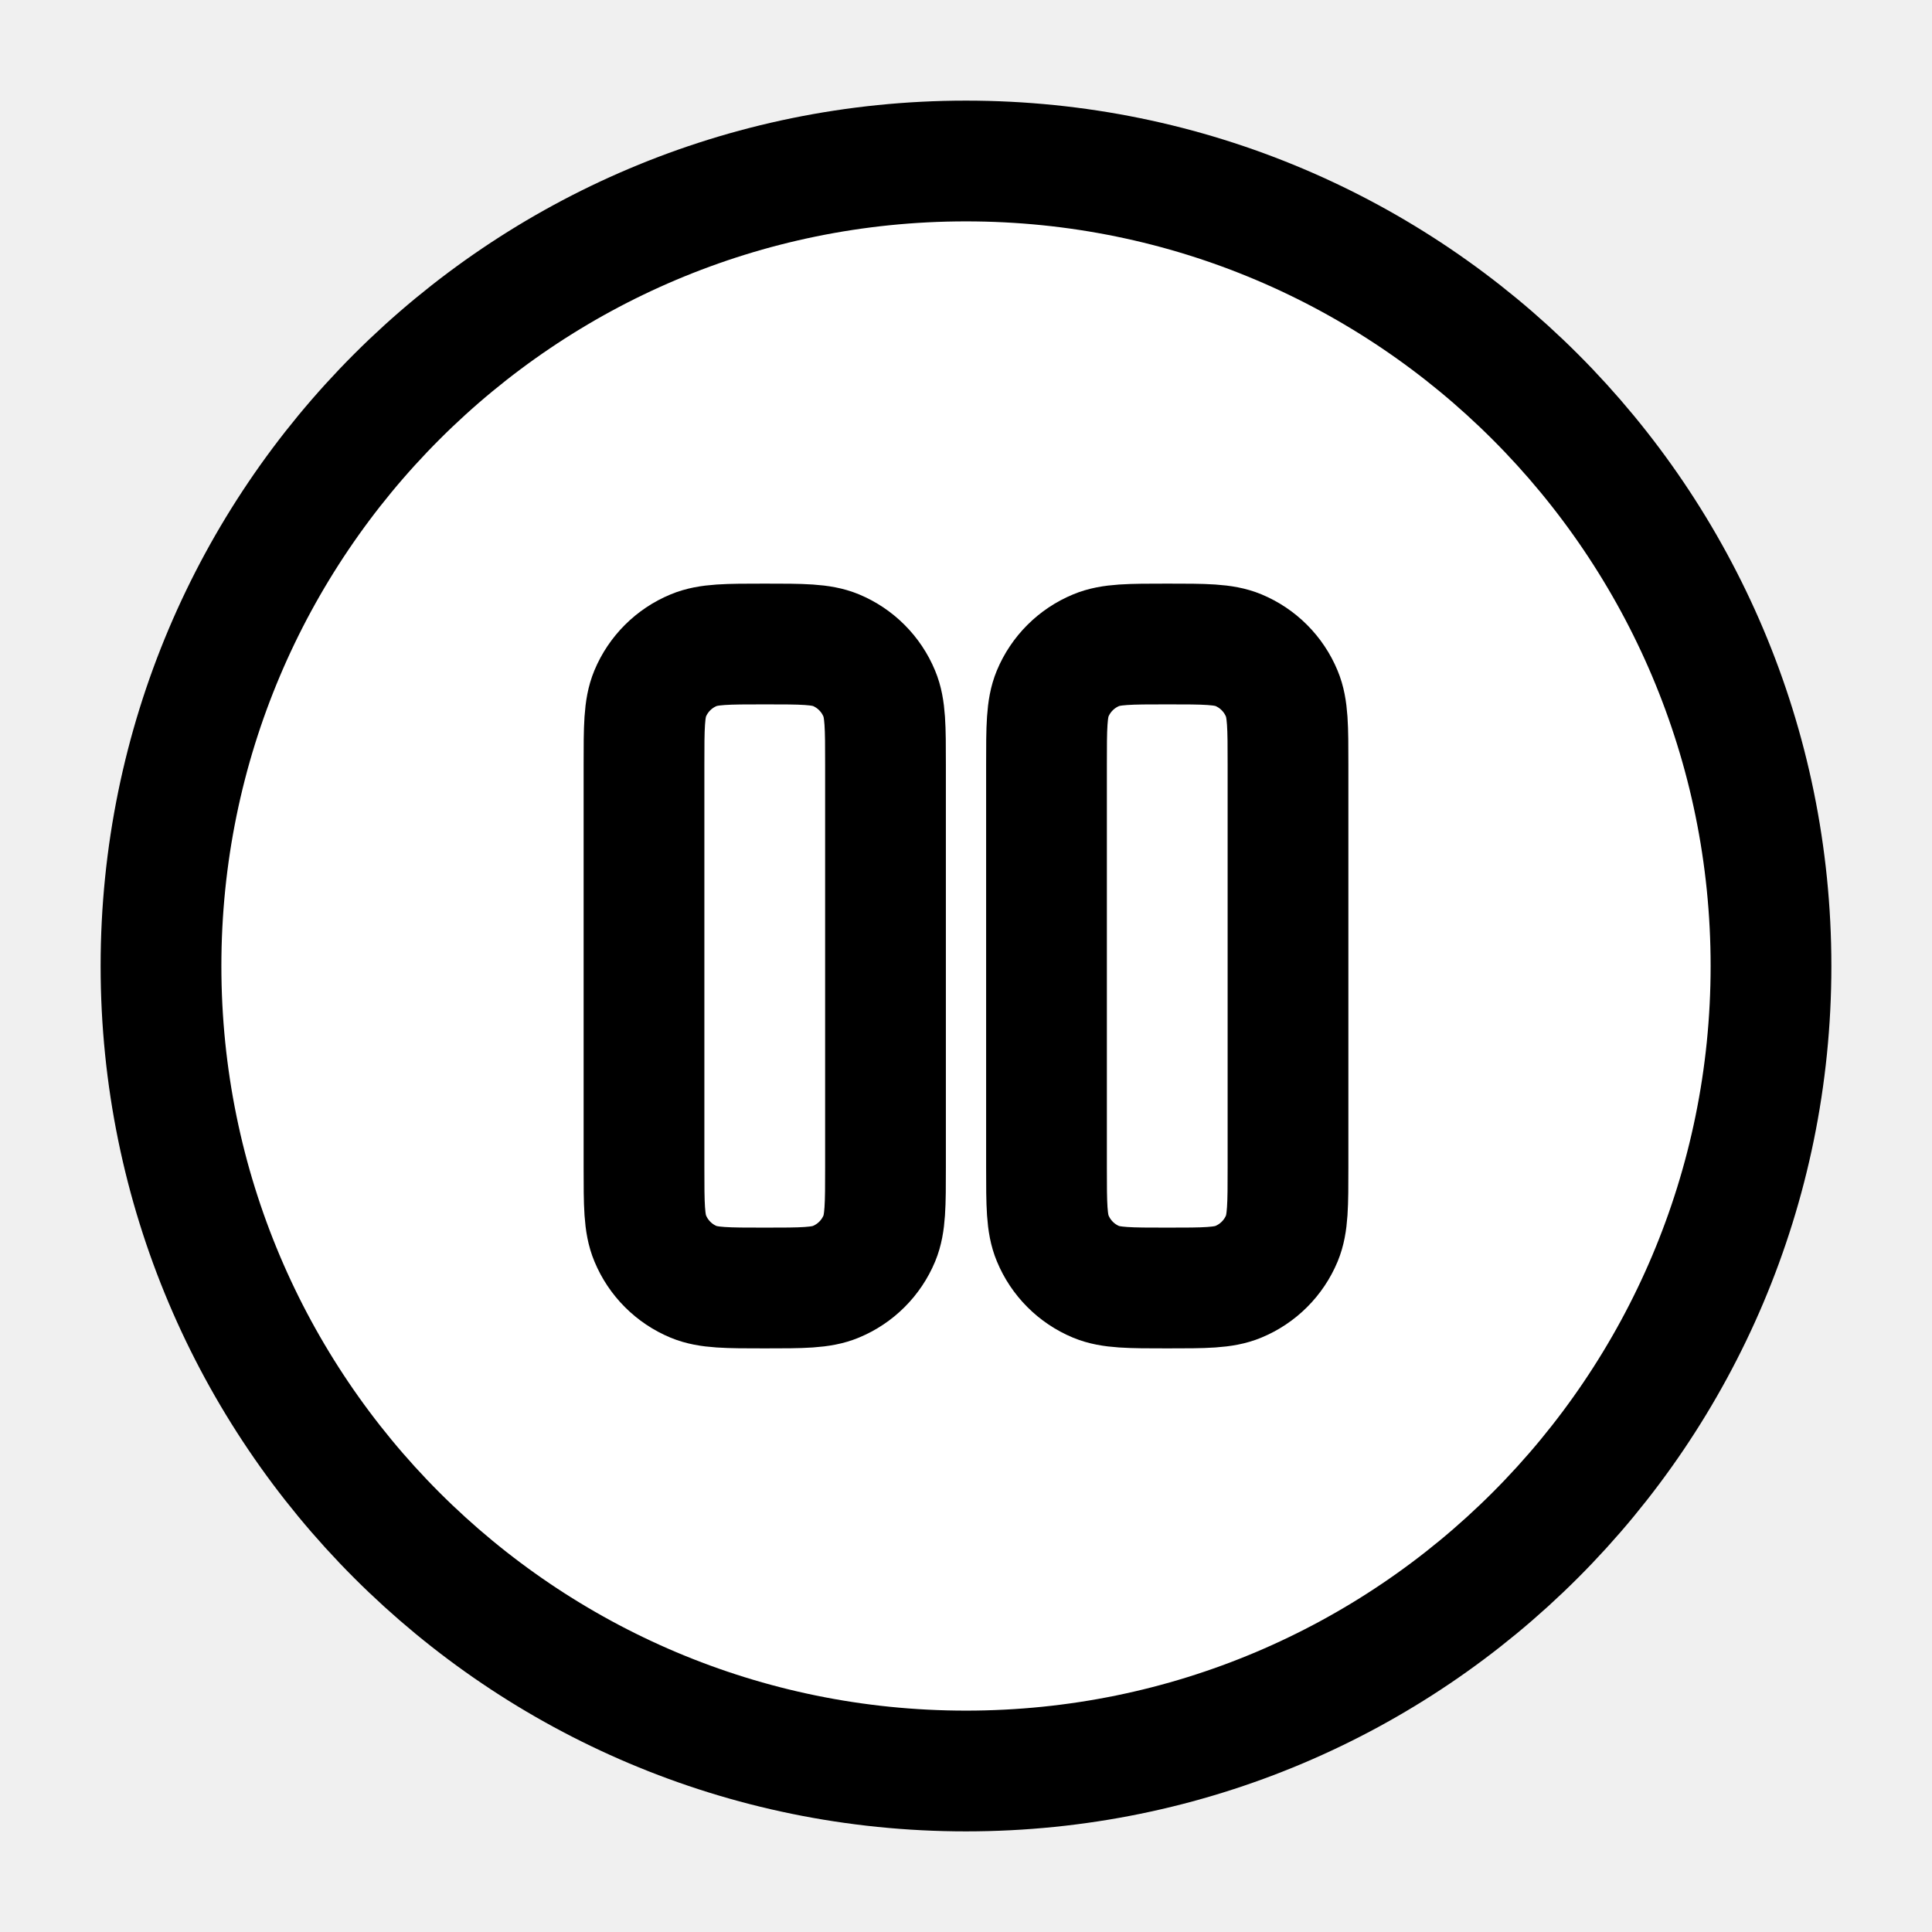
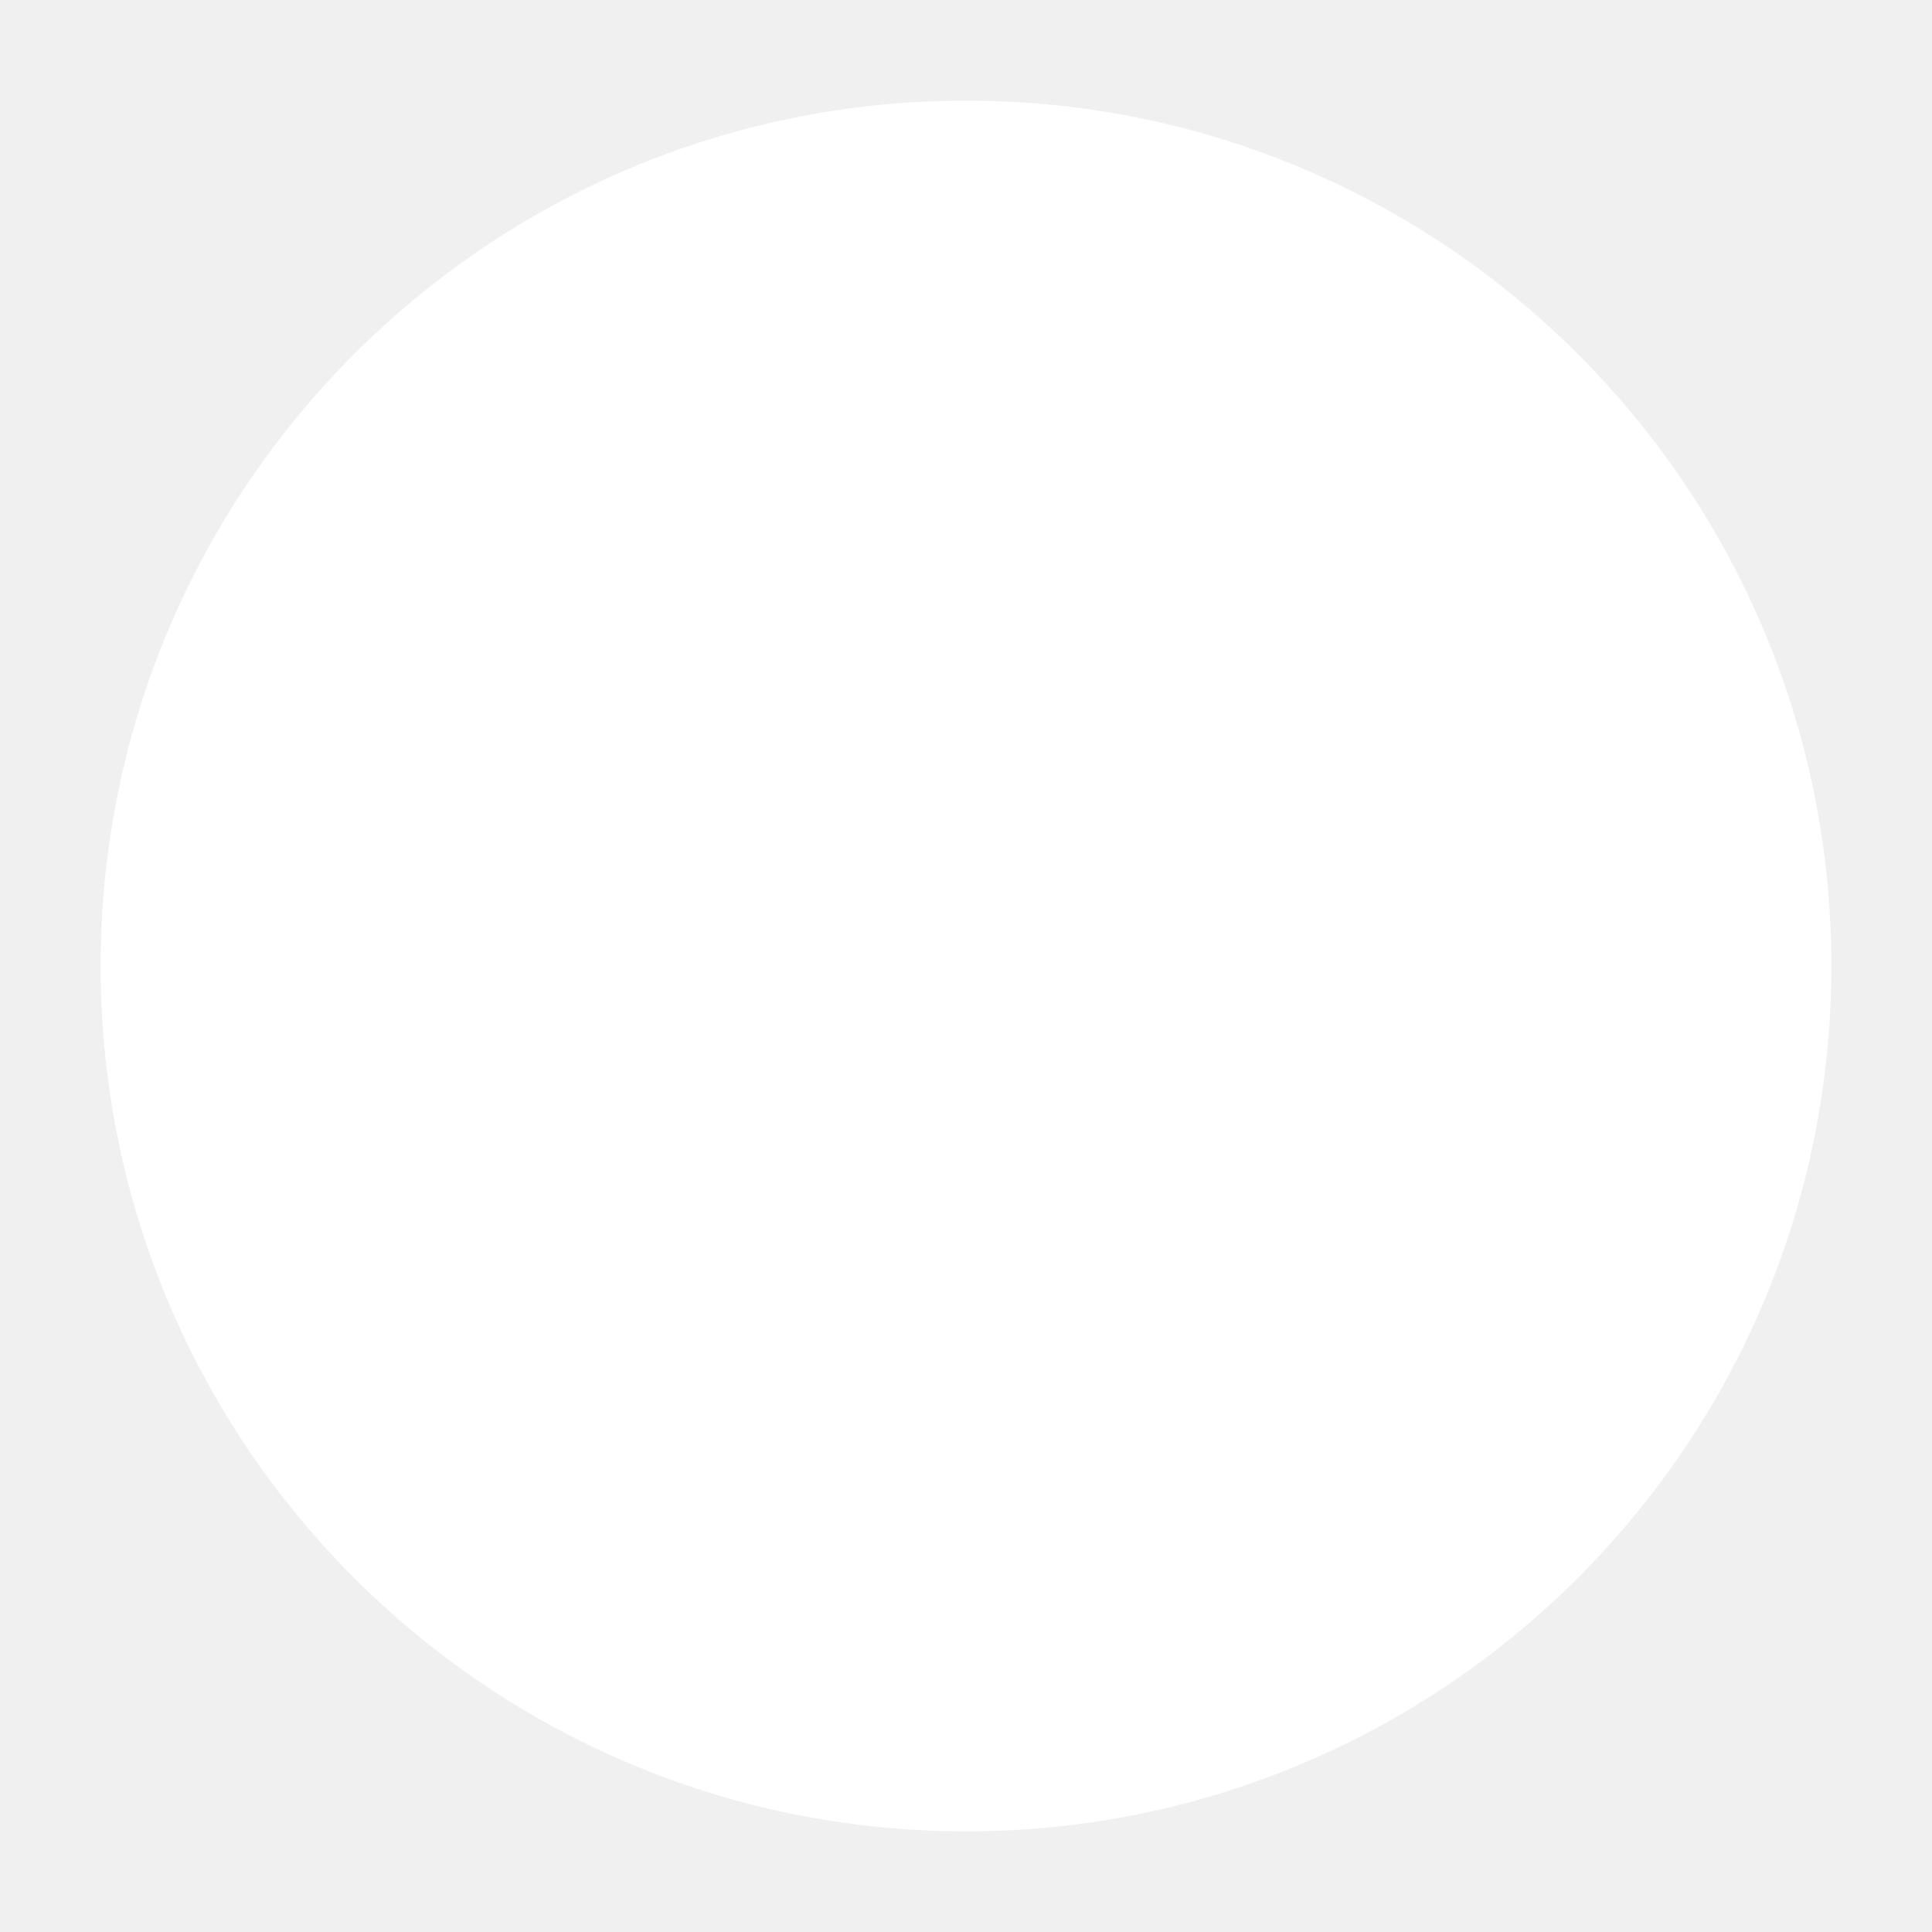
<svg xmlns="http://www.w3.org/2000/svg" width="1em" height="1em" viewBox="0 0 24 24">
-   <g fill="#ffffff" stroke="currentColor" stroke-width="1.5">
+   <g fill="#ffffff" stroke="#ffffff" stroke-width="1.5">
    <circle cx="12" cy="12" r="10" />
    <path d="M8 9.5c0-.466 0-.699.076-.883a1 1 0 0 1 .541-.54C8.801 8 9.034 8 9.5 8s.699 0 .883.076a1 1 0 0 1 .54.541c.077.184.077.417.077.883v5c0 .466 0 .699-.076.883a1 1 0 0 1-.541.54C10.199 16 9.966 16 9.5 16s-.699 0-.883-.076a1 1 0 0 1-.54-.541C8 15.199 8 14.966 8 14.5zm5 0c0-.466 0-.699.076-.883a1 1 0 0 1 .541-.54C13.801 8 14.034 8 14.5 8s.699 0 .883.076a1 1 0 0 1 .54.541c.077.184.077.417.077.883v5c0 .466 0 .699-.076.883a1 1 0 0 1-.541.54c-.184.077-.417.077-.883.077s-.699 0-.883-.076a1 1 0 0 1-.54-.541C13 15.199 13 14.966 13 14.5z" />
  </g>
</svg>
